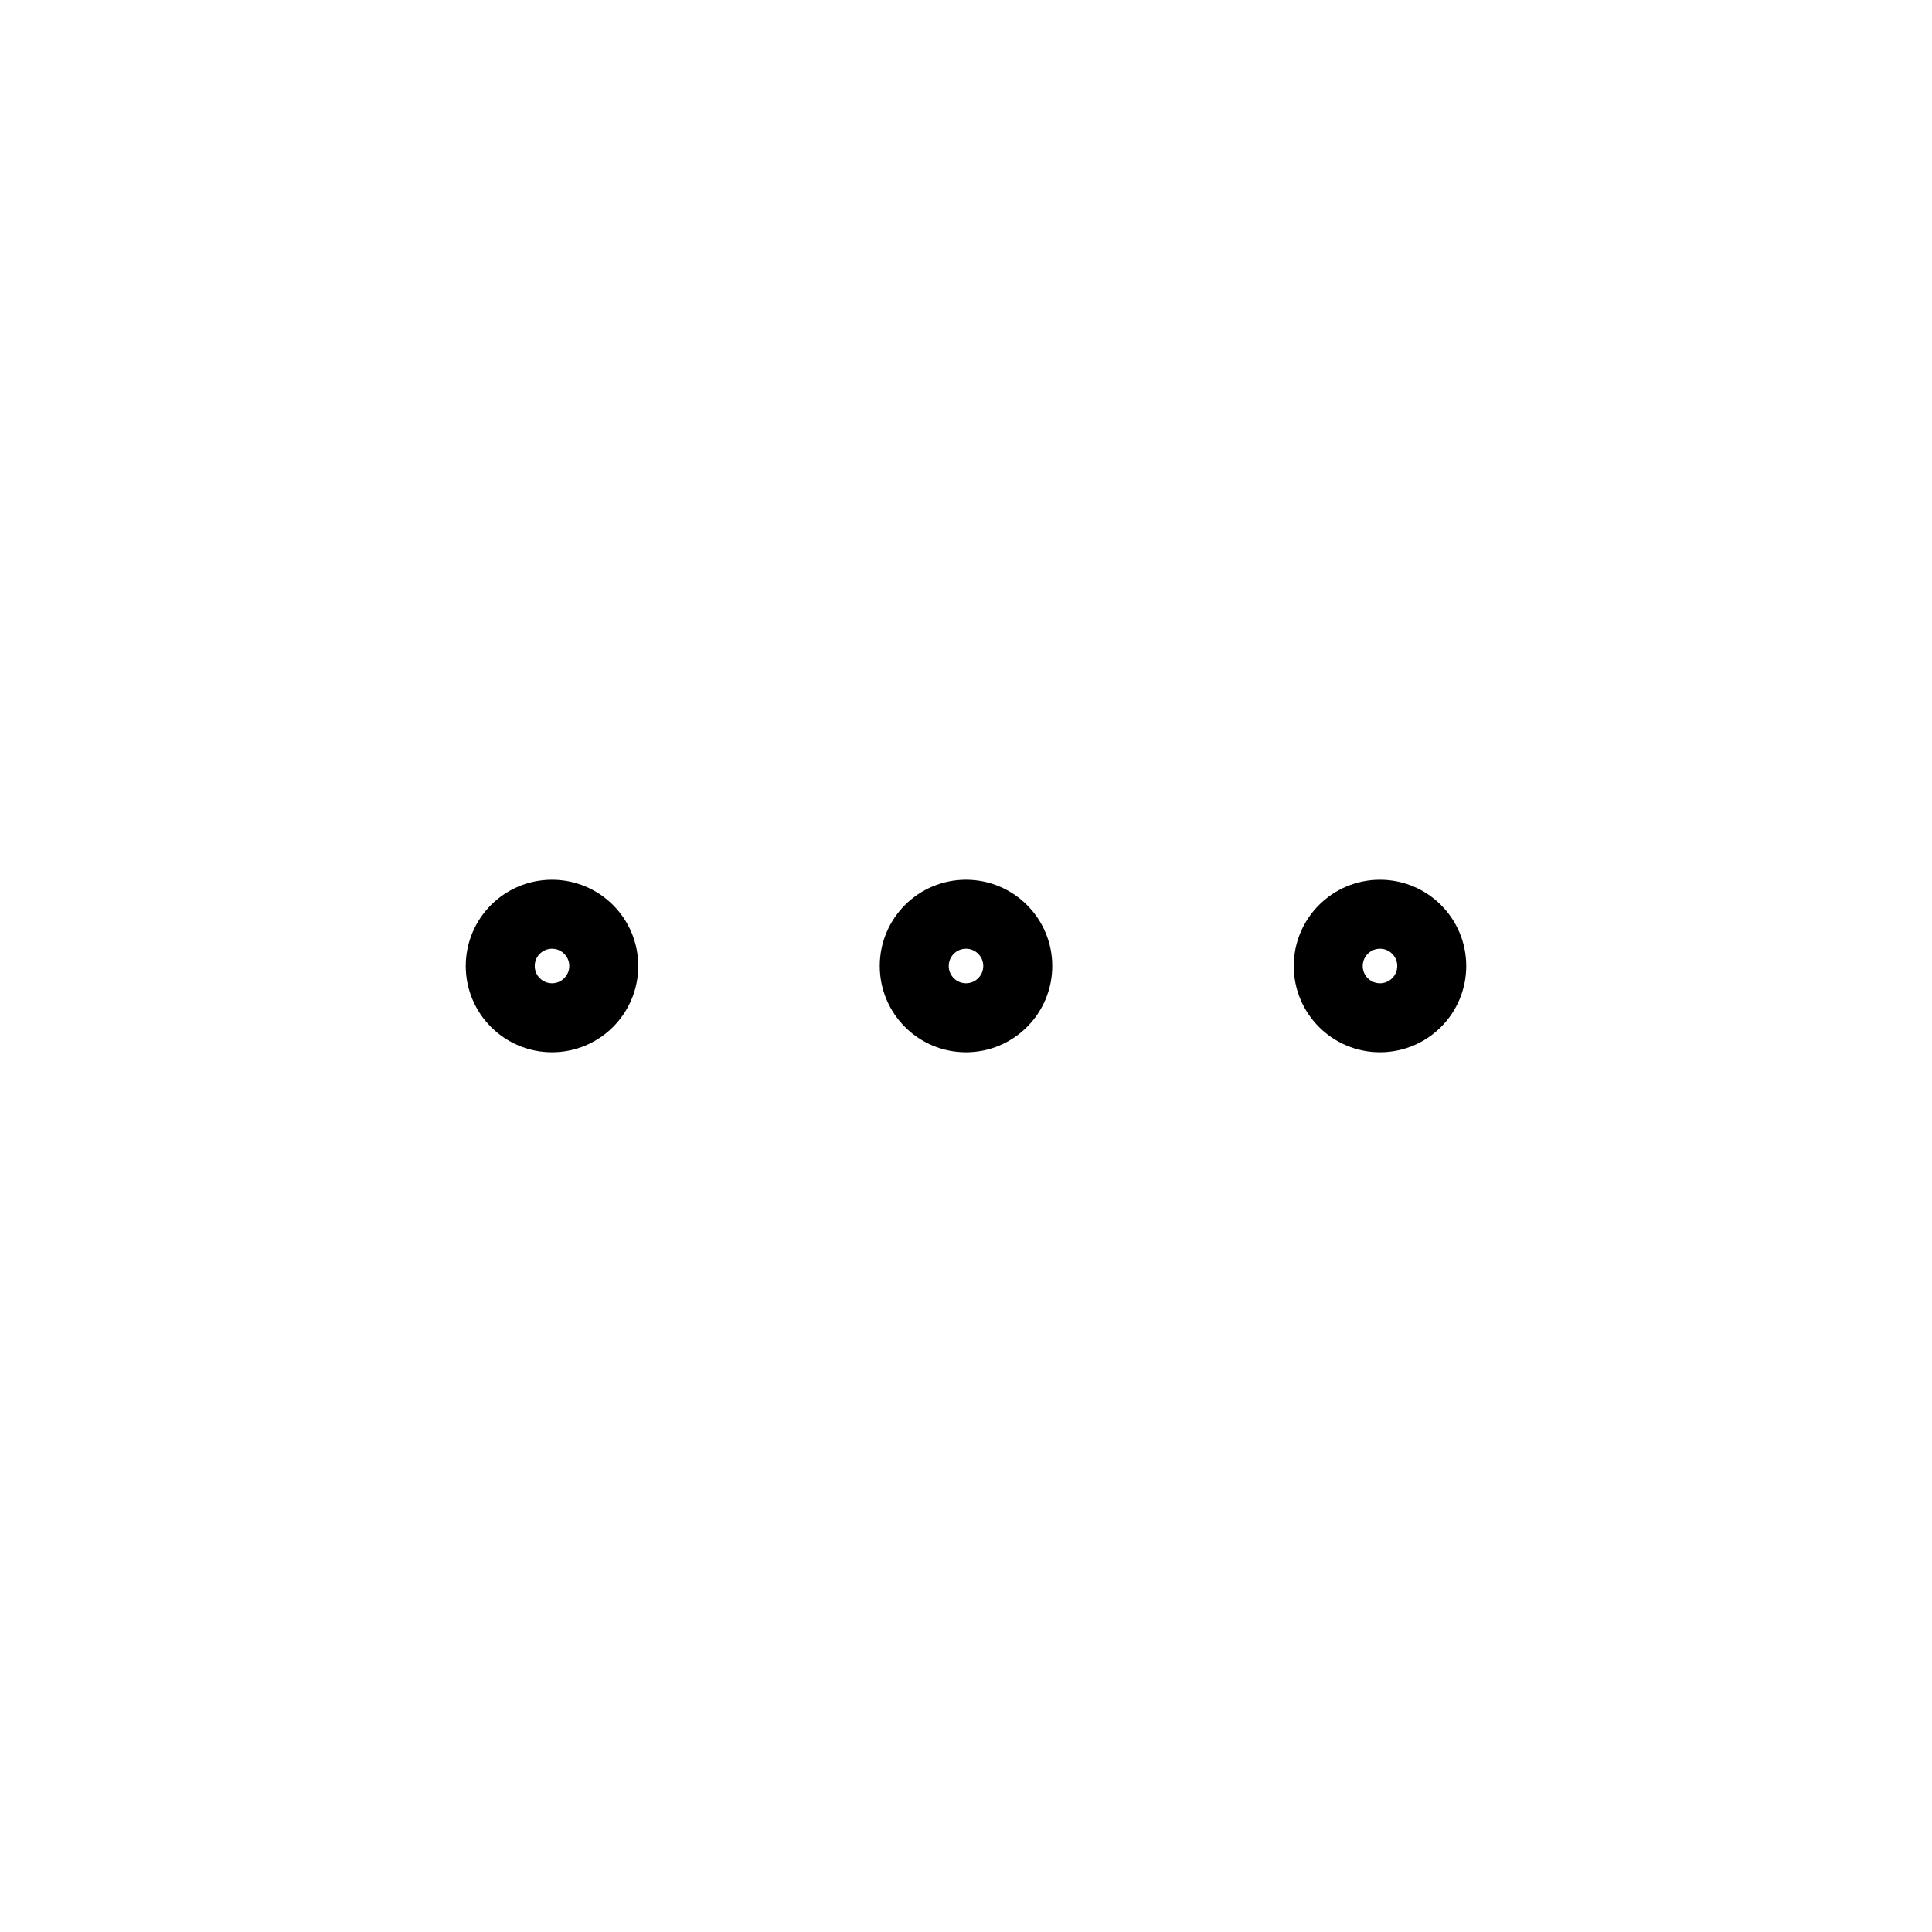
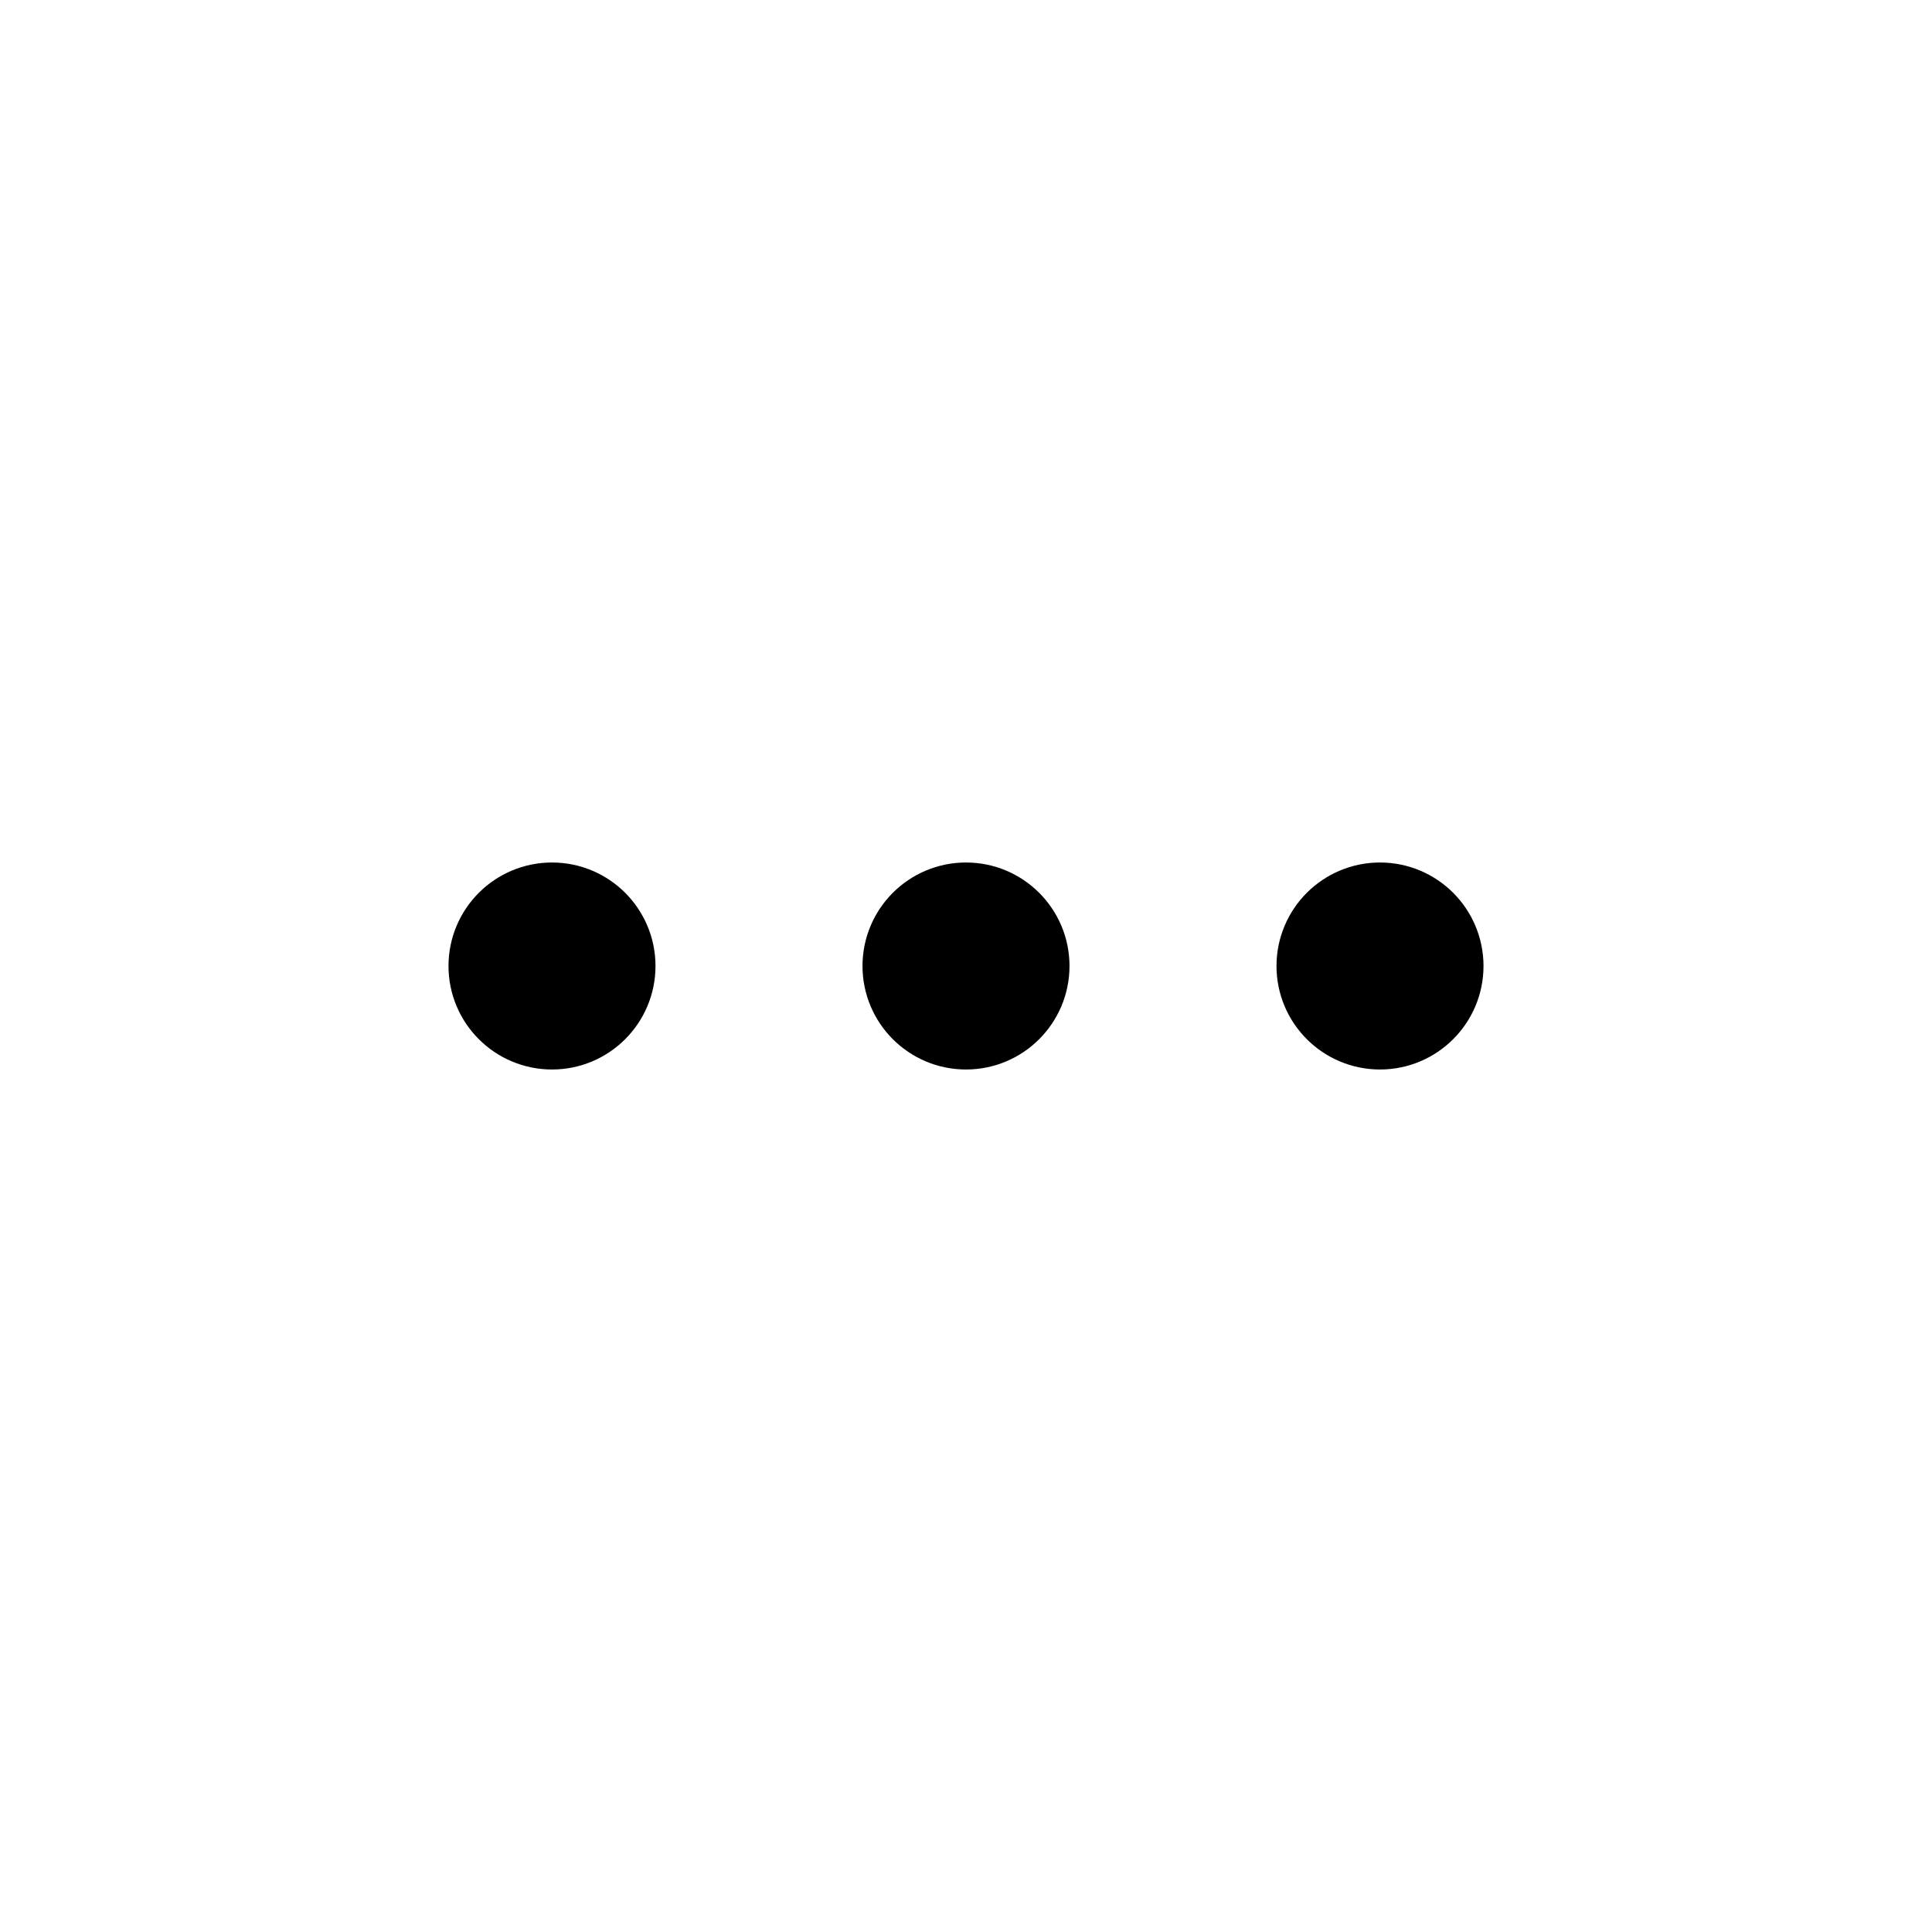
<svg xmlns="http://www.w3.org/2000/svg" width="28" height="28" viewBox="0 0 28 28" stroke="currentColor" stroke-linecap="round" stroke-linejoin="round" fill="none">
-   <path d="M14.75 14a.75.75 0 1 1-1.5 0 .75.75 0 0 1 1.5 0Zm-6 0a.75.75 0 1 1-1.5 0 .75.75 0 0 1 1.5 0Zm12 0a.75.75 0 1 1-1.5 0 .75.75 0 0 1 1.5 0Z" class="icon-gray-primary" />
+   <path stroke-width="1.5" d="M14.75 14a.75.75 0 1 1-1.5 0 .75.75 0 0 1 1.5 0Zm-6 0a.75.75 0 1 1-1.5 0 .75.75 0 0 1 1.5 0Zm12 0a.75.75 0 1 1-1.5 0 .75.75 0 0 1 1.5 0Z" class="icon-gray-primary" />
</svg>
